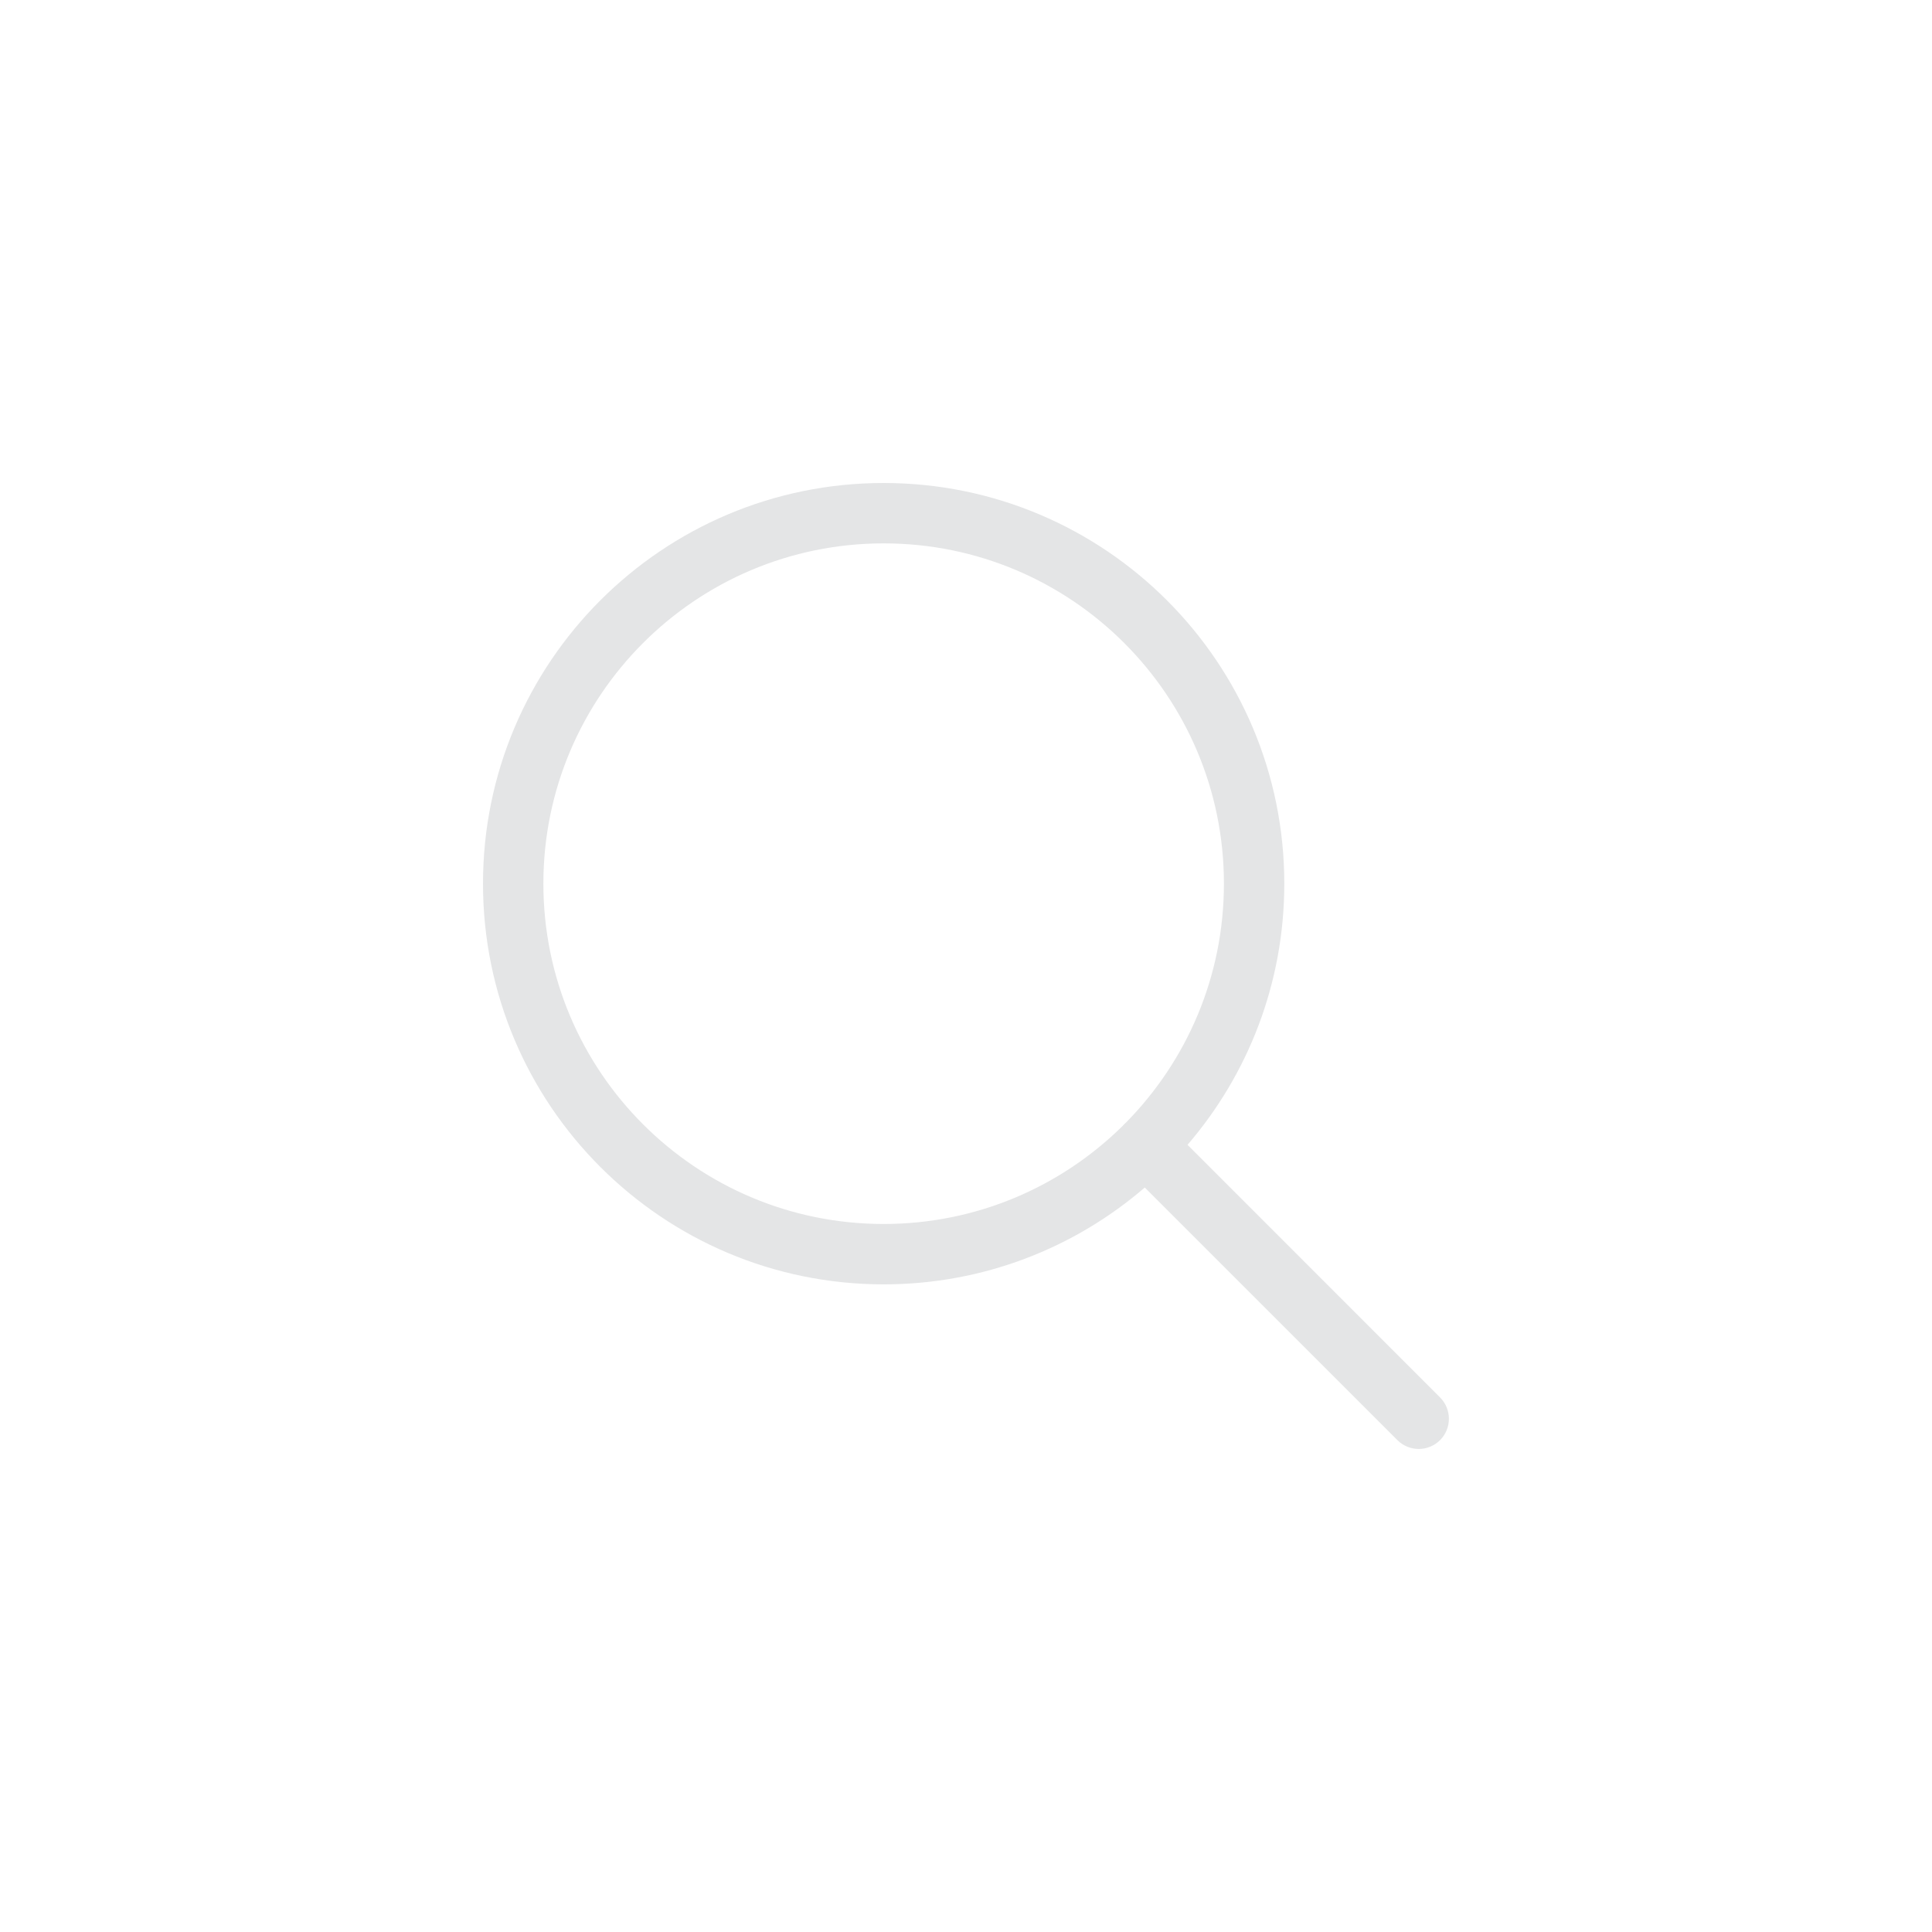
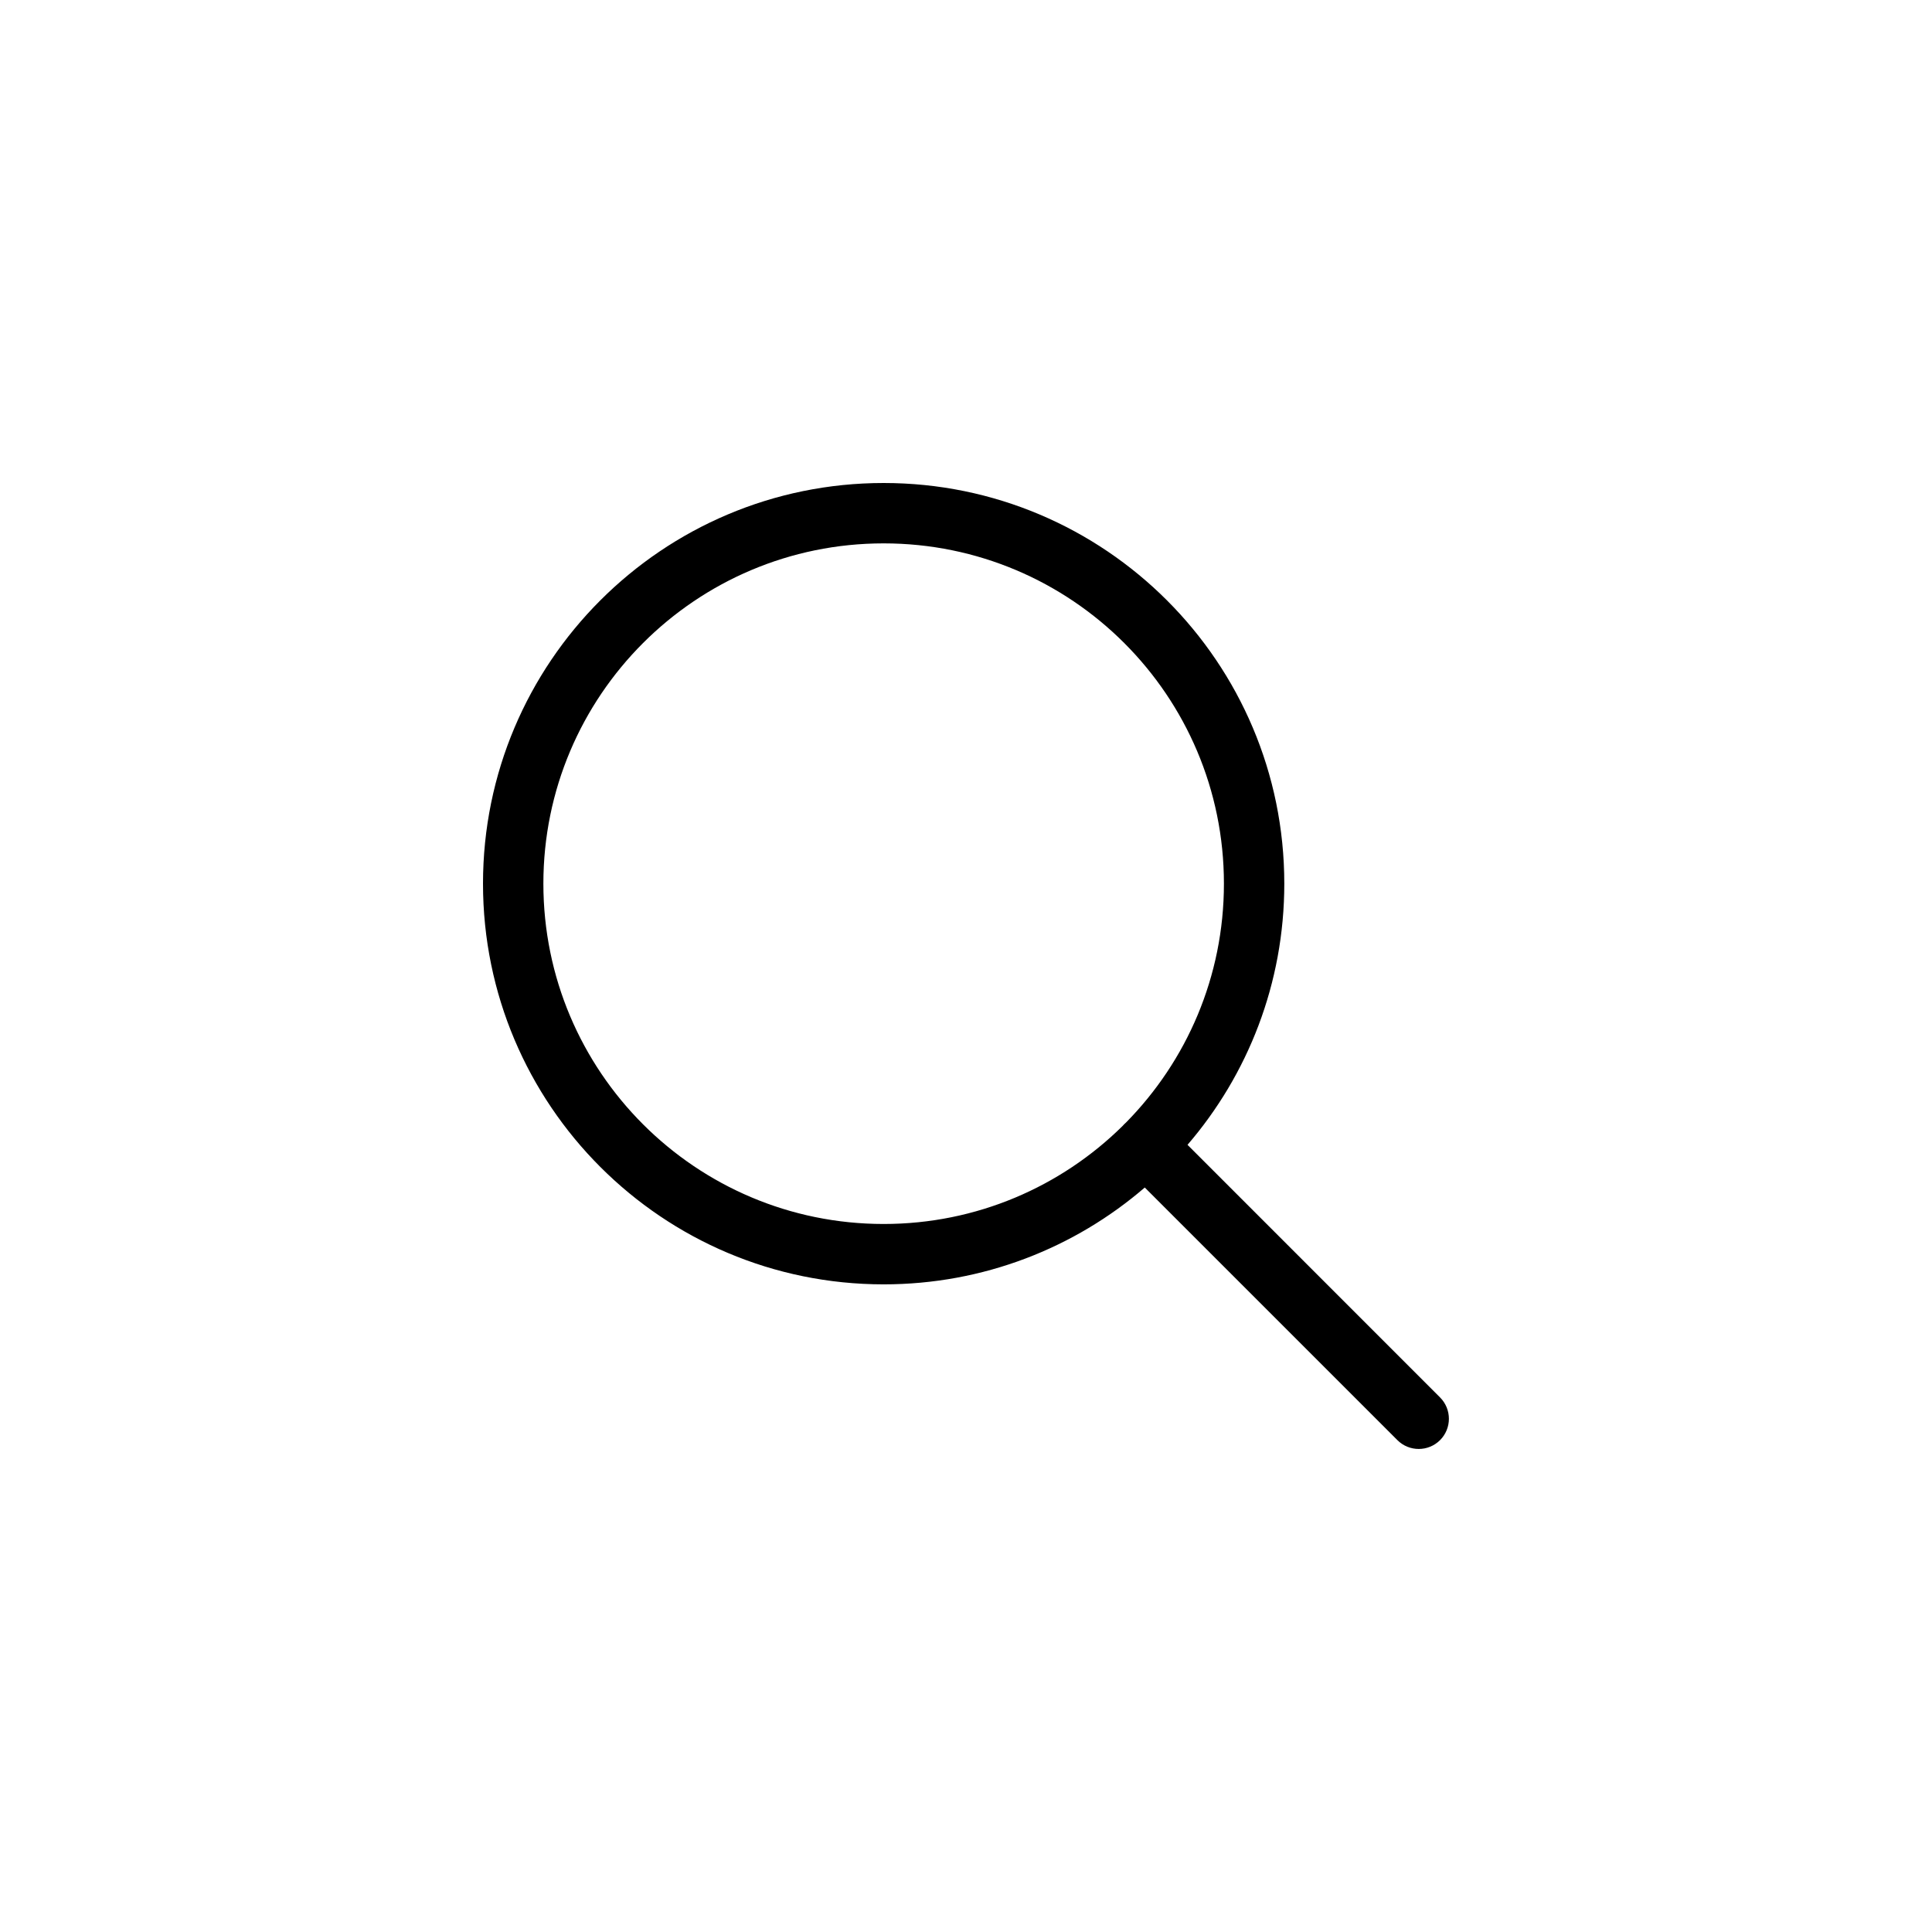
<svg xmlns="http://www.w3.org/2000/svg" width="32" height="32" viewBox="0 0 32 32" fill="none">
-   <path fill-rule="evenodd" clip-rule="evenodd" d="M9 14.636C9 11.524 11.523 9 14.636 9C17.749 9 20.272 11.524 20.272 14.636C20.272 16.177 19.654 17.573 18.652 18.591C18.641 18.6 18.63 18.61 18.62 18.621C18.609 18.631 18.599 18.642 18.59 18.653C17.573 19.655 16.176 20.273 14.636 20.273C11.523 20.273 9 17.749 9 14.636ZM18.961 19.669C17.8 20.669 16.288 21.273 14.636 21.273C10.971 21.273 8 18.301 8 14.636C8 10.971 10.971 8 14.636 8C18.301 8 21.272 10.971 21.272 14.636C21.272 16.289 20.668 17.801 19.669 18.962L23.852 23.146C24.047 23.341 24.047 23.658 23.852 23.853C23.657 24.048 23.34 24.048 23.145 23.853L18.961 19.669Z" fill="#E4E5E6" />
+   <path fill-rule="evenodd" clip-rule="evenodd" d="M9 14.636C9 11.524 11.523 9 14.636 9C17.749 9 20.272 11.524 20.272 14.636C20.272 16.177 19.654 17.573 18.652 18.591C18.641 18.6 18.63 18.61 18.62 18.621C18.609 18.631 18.599 18.642 18.59 18.653C17.573 19.655 16.176 20.273 14.636 20.273C11.523 20.273 9 17.749 9 14.636ZM18.961 19.669C17.8 20.669 16.288 21.273 14.636 21.273C10.971 21.273 8 18.301 8 14.636C8 10.971 10.971 8 14.636 8C18.301 8 21.272 10.971 21.272 14.636C21.272 16.289 20.668 17.801 19.669 18.962L23.852 23.146C24.047 23.341 24.047 23.658 23.852 23.853C23.657 24.048 23.34 24.048 23.145 23.853L18.961 19.669Z" fill="currentColor" />
</svg>
